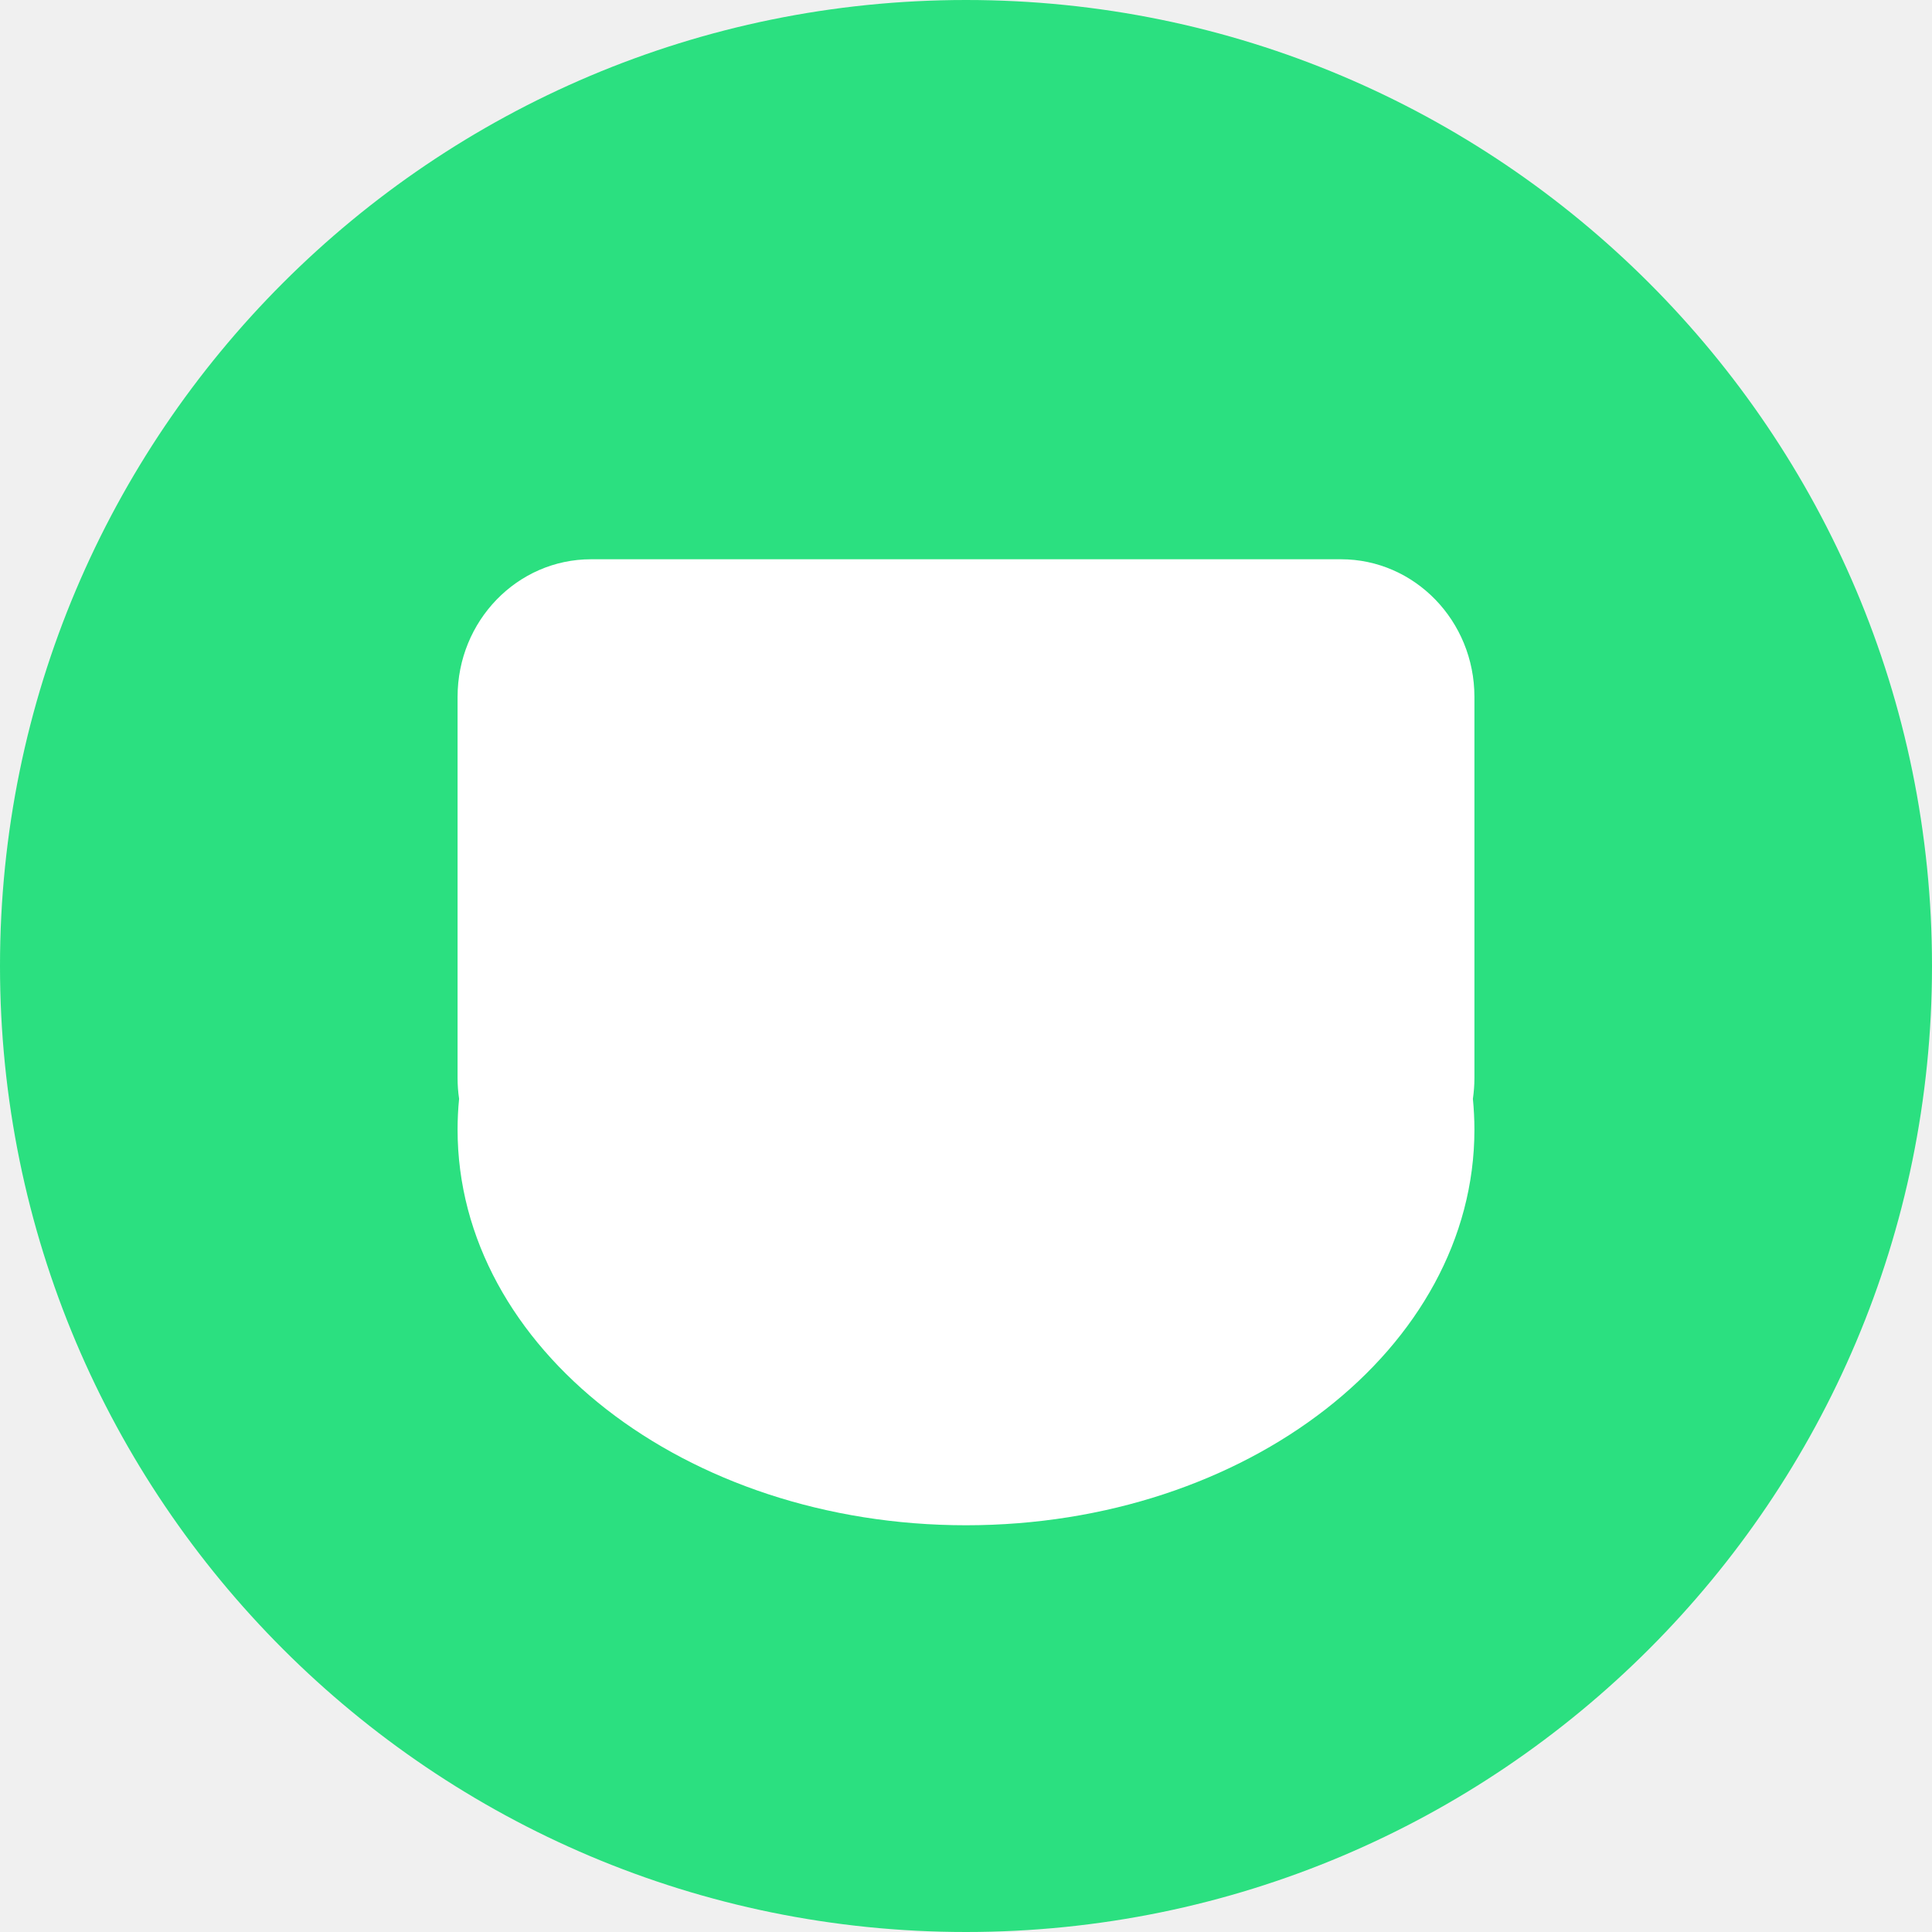
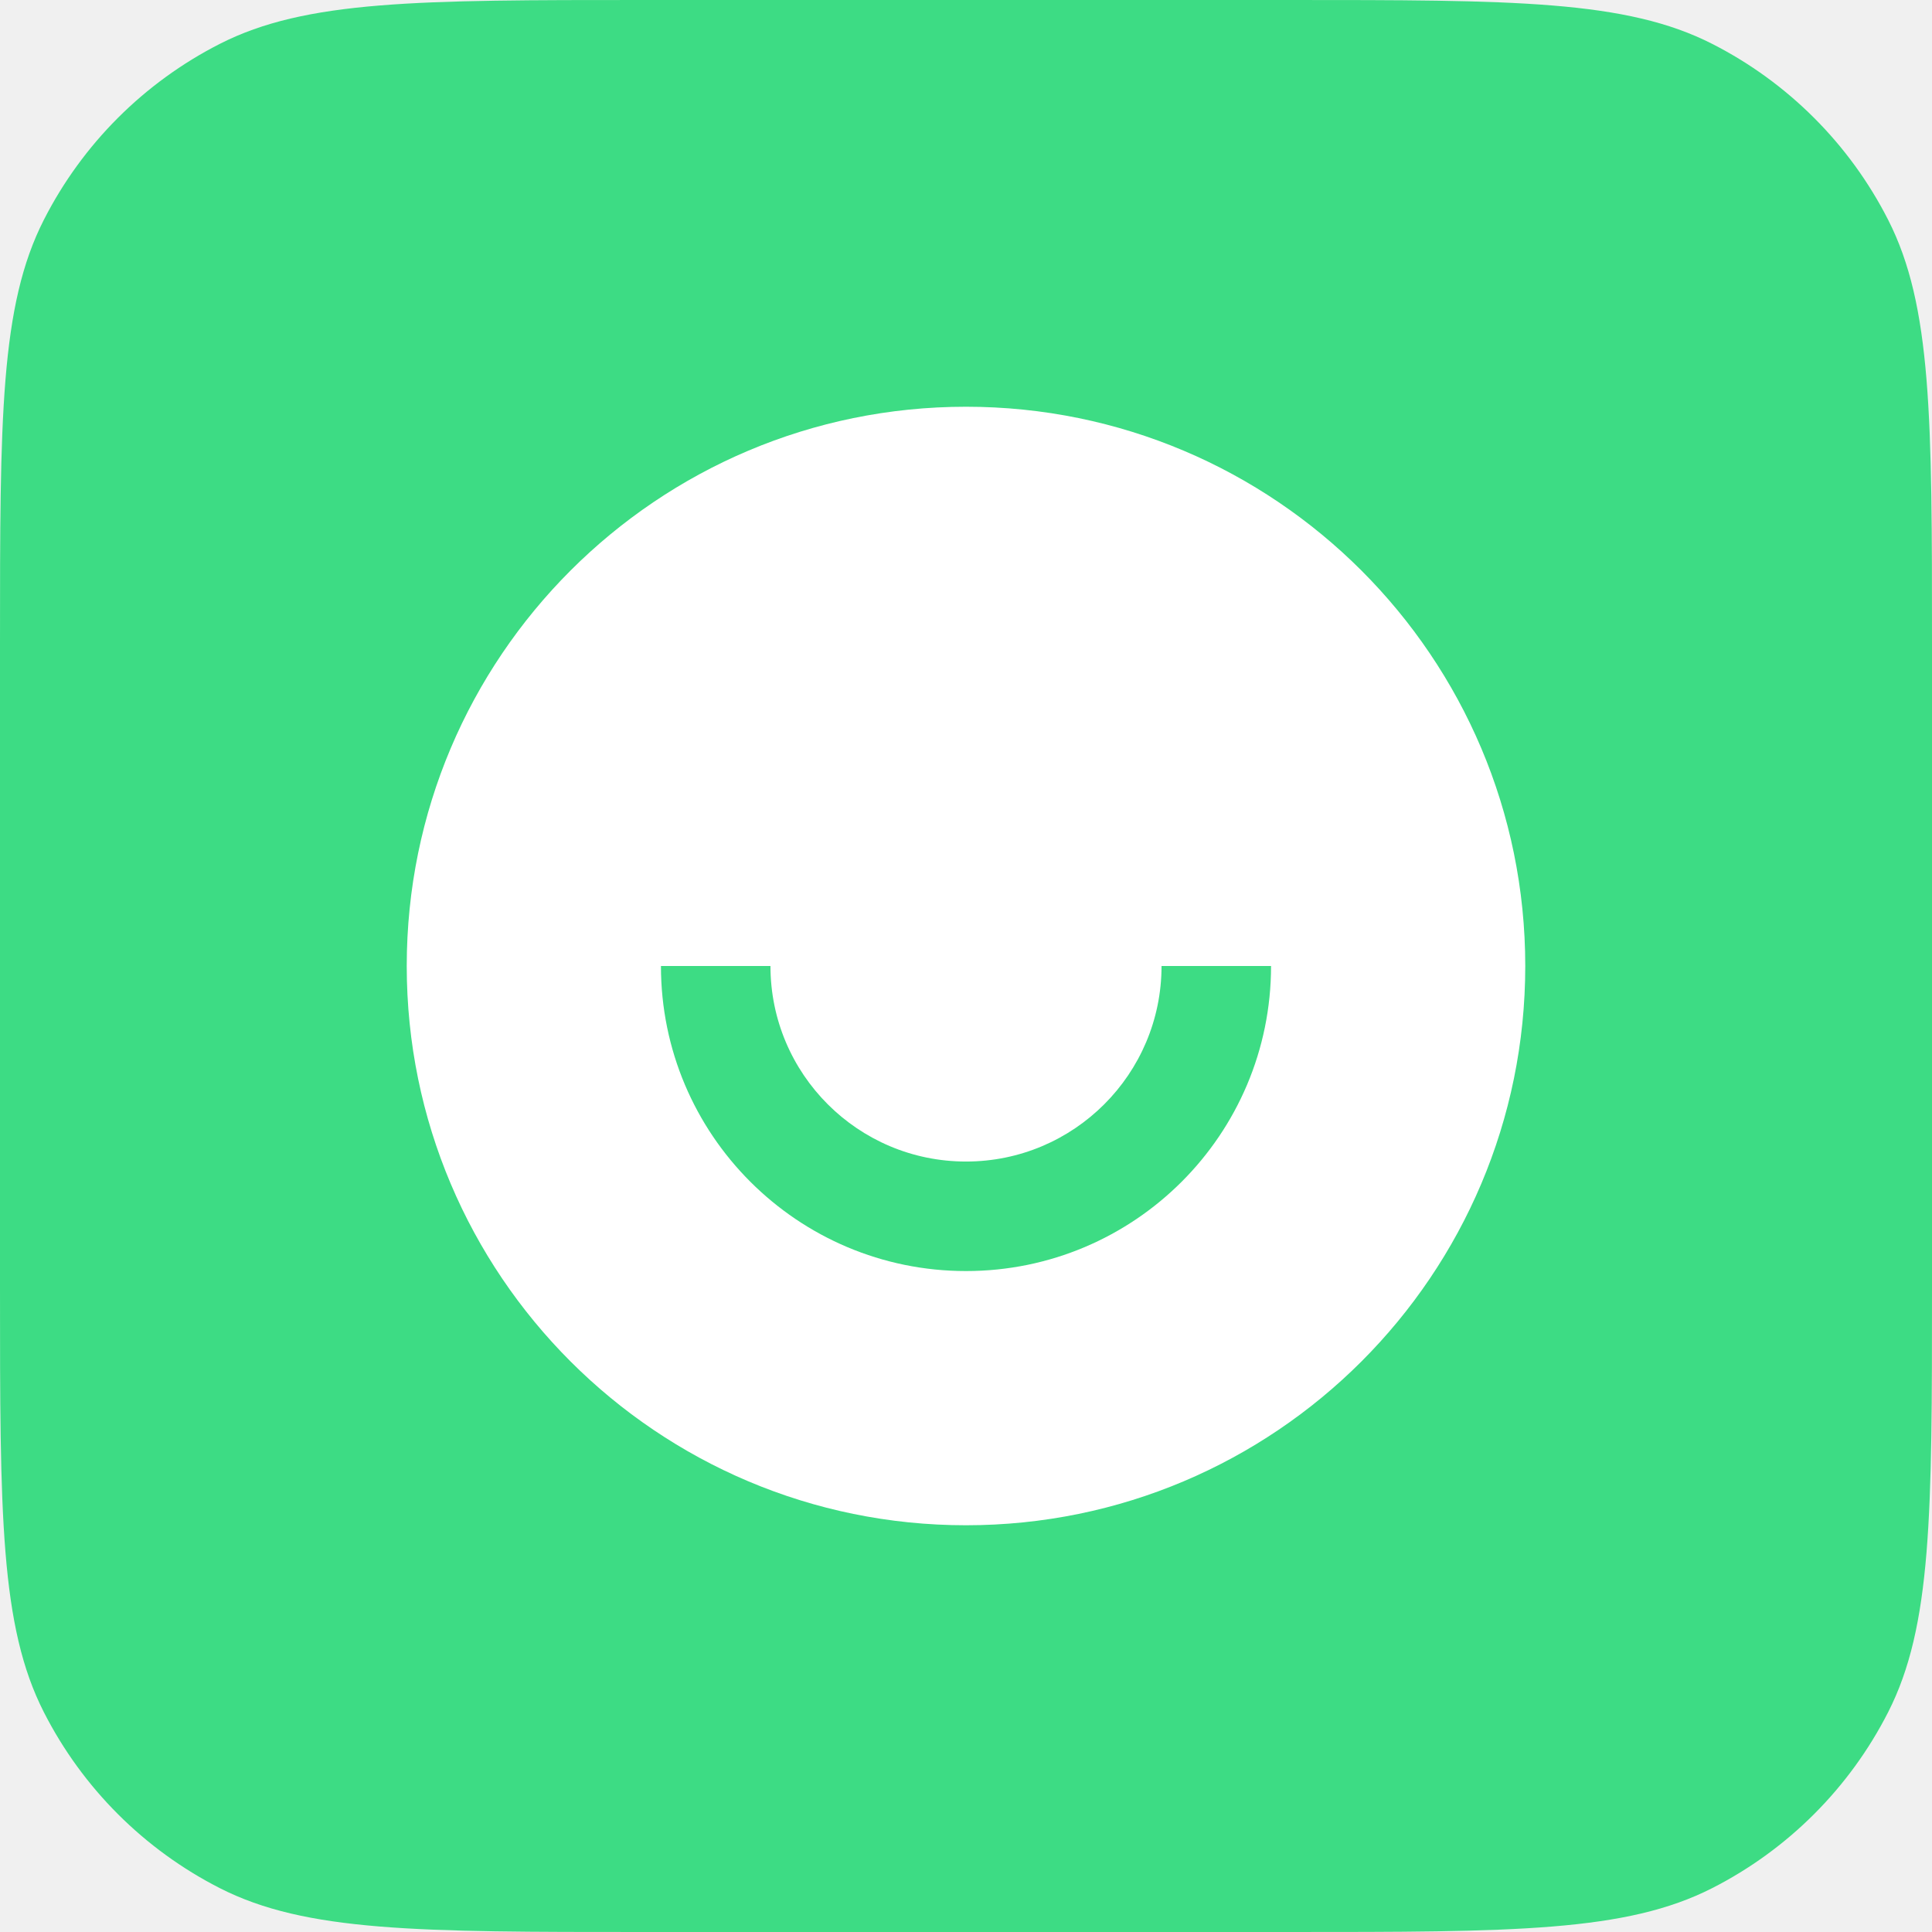
<svg xmlns="http://www.w3.org/2000/svg" width="38" height="38" viewBox="0 0 38 38" fill="none">
-   <path d="M0 19C0 8.507 8.507 0 19 0C29.493 0 38 8.507 38 19C38 29.493 29.493 38 19 38C8.507 38 0 29.493 0 19Z" fill="#2BE080" />
-   <path d="M26.375 11H11.625C10.175 11 9 12.212 9 13.706V21.203C9 21.342 9.01 21.479 9.03 21.612C9.01 21.812 9 22.014 9 22.218C9 26.515 13.477 30 19 30C24.523 30 29 26.515 29 22.218C29 22.014 28.989 21.812 28.97 21.612C28.989 21.479 29 21.342 29 21.203V13.706C29 12.212 27.824 11 26.375 11Z" fill="white" />
+   <path d="M0 12.667C0 8.233 0 6.016 0.863 4.323C1.622 2.833 2.833 1.622 4.323 0.863C6.016 0 8.233 0 12.667 0H25.333C29.767 0 31.984 0 33.677 0.863C35.167 1.622 36.378 2.833 37.137 4.323C38 6.016 38 8.233 38 12.667V25.333C38 29.767 38 31.984 37.137 33.677C36.378 35.167 35.167 36.378 33.677 37.137C31.984 38 29.767 38 25.333 38H12.667C8.233 38 6.016 38 4.323 37.137C2.833 36.378 1.622 35.167 0.863 33.677C0 31.984 0 29.767 0 25.333V12.667Z" fill="#3DDC84" />
+   <circle cx="19" cy="19" r="11" fill="white" />
+   <path fill-rule="evenodd" clip-rule="evenodd" d="M15.154 19C15.154 21.124 16.876 22.846 19 22.846C21.124 22.846 22.846 21.124 22.846 19H25C25 22.314 22.314 25 19 25C15.686 25 13 22.314 13 19H15.154Z" fill="#3DDC84" />
</svg>
